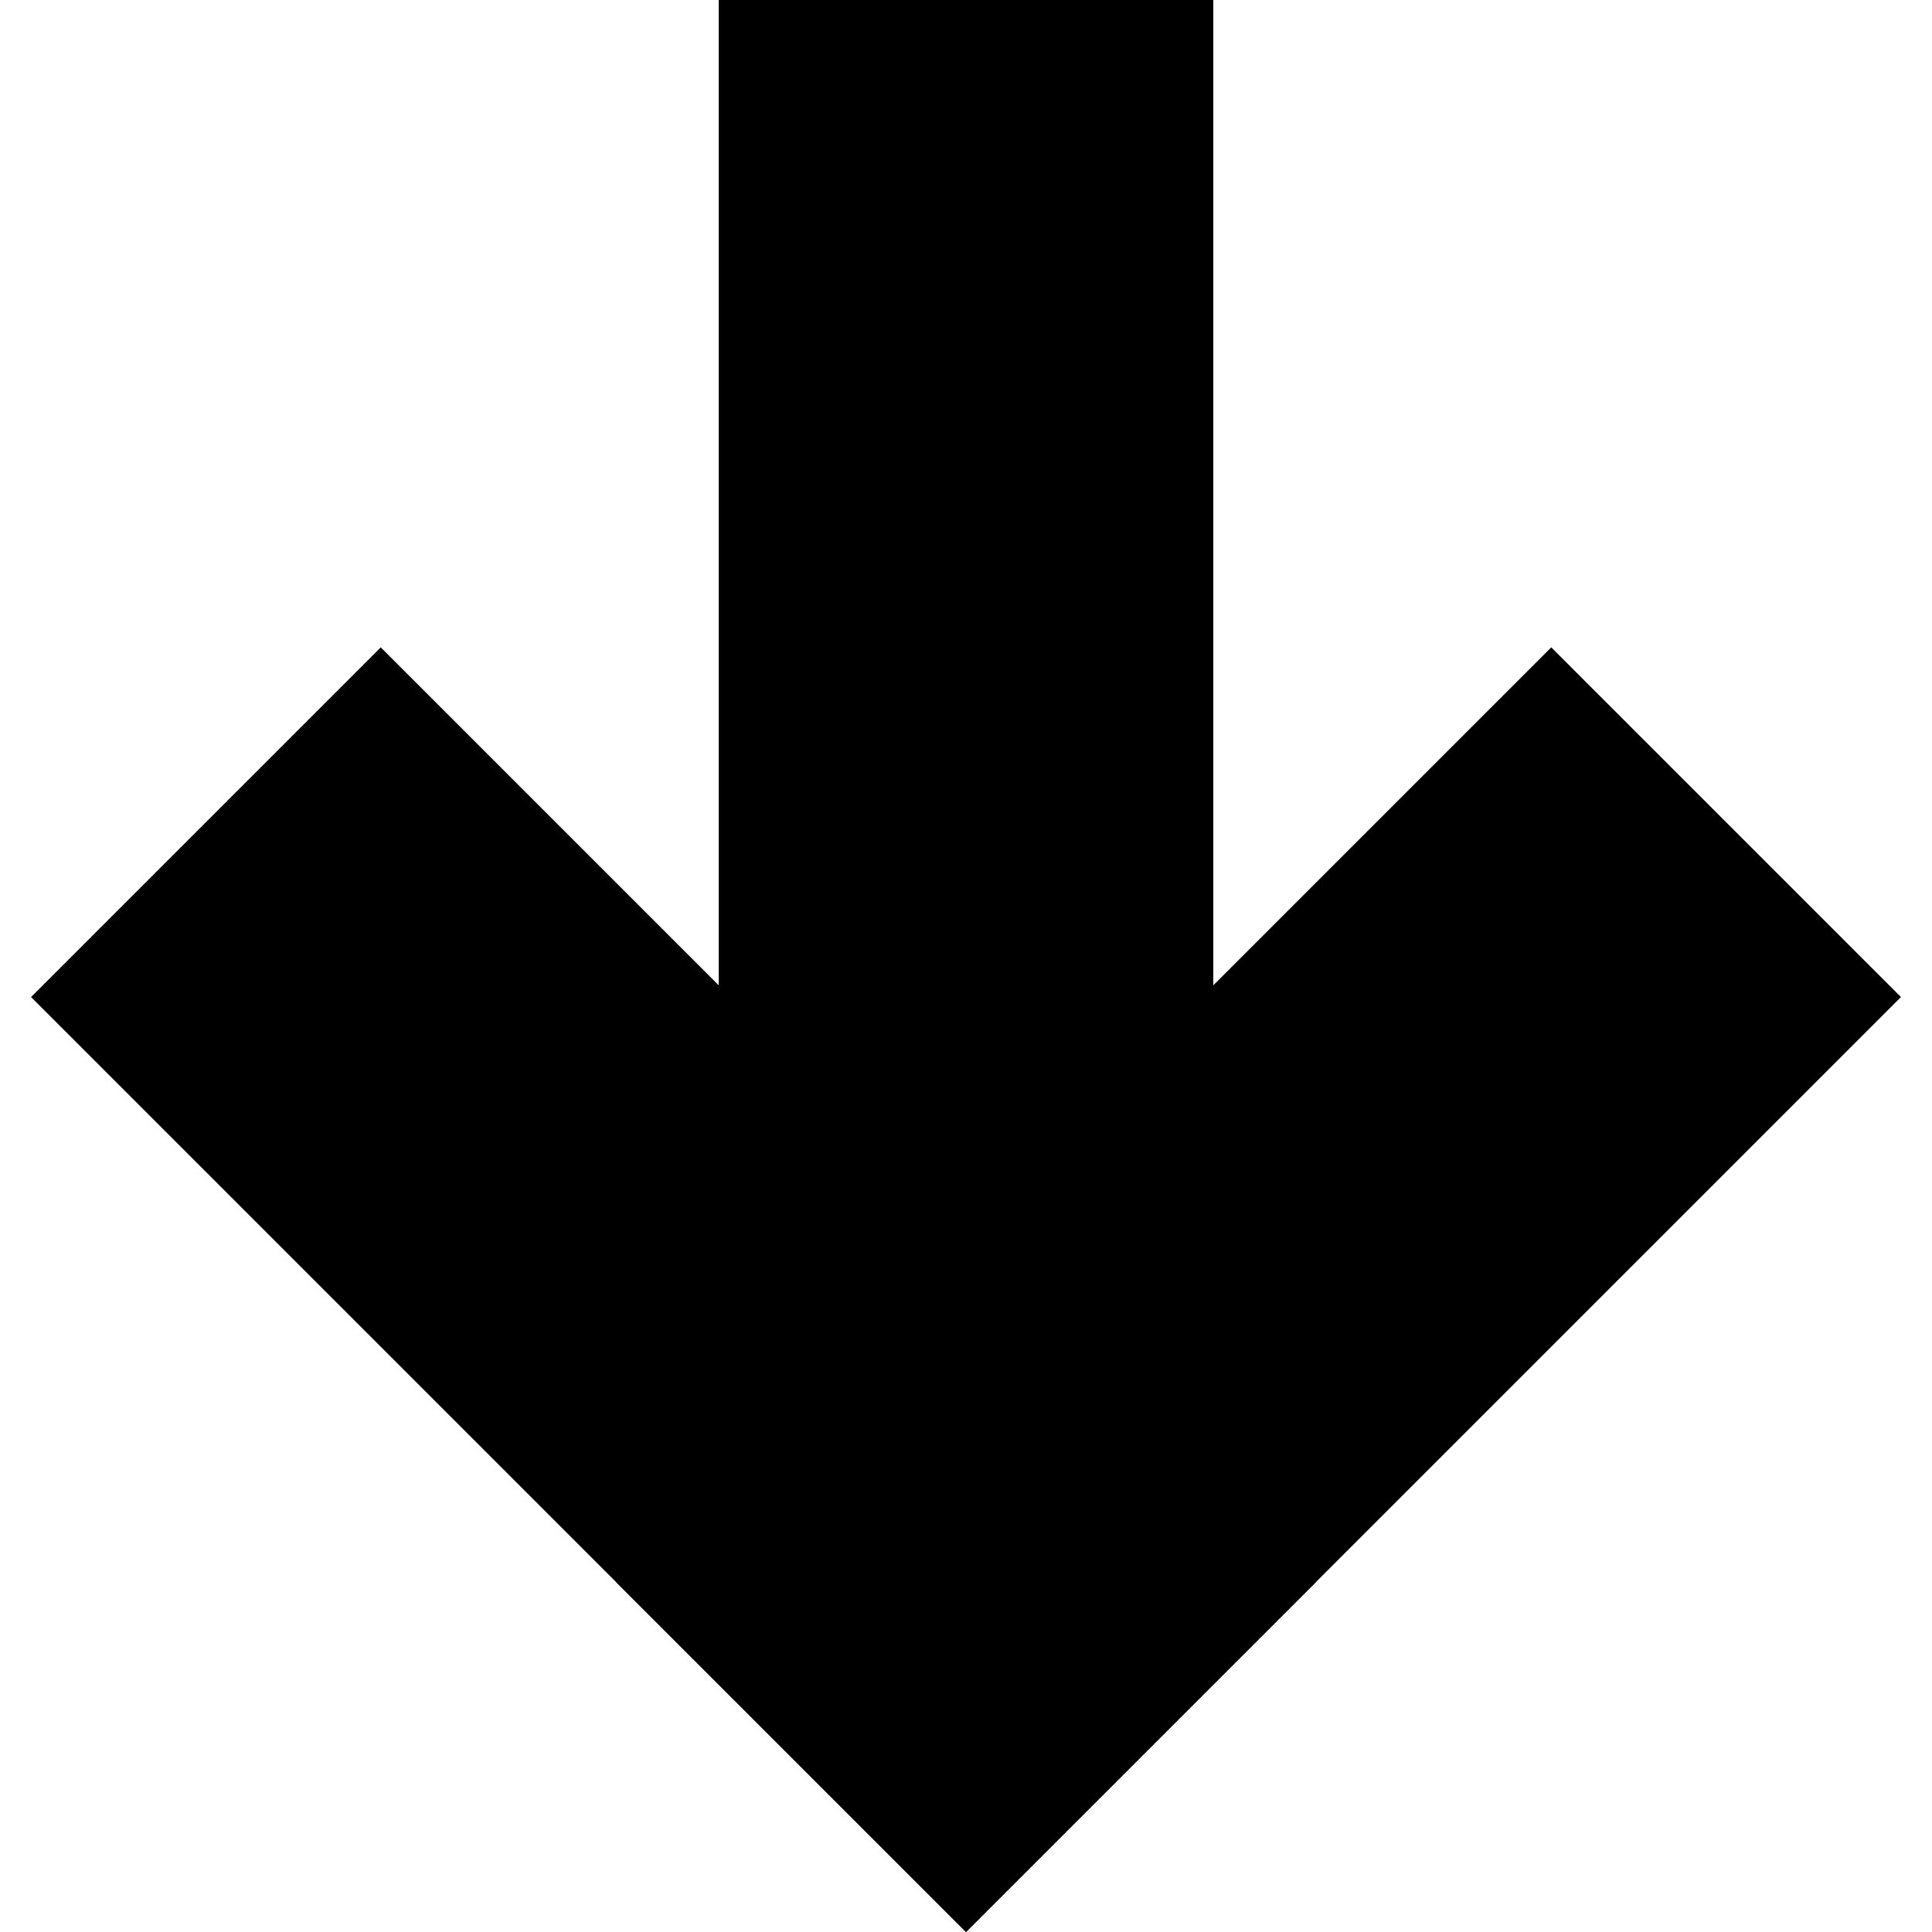
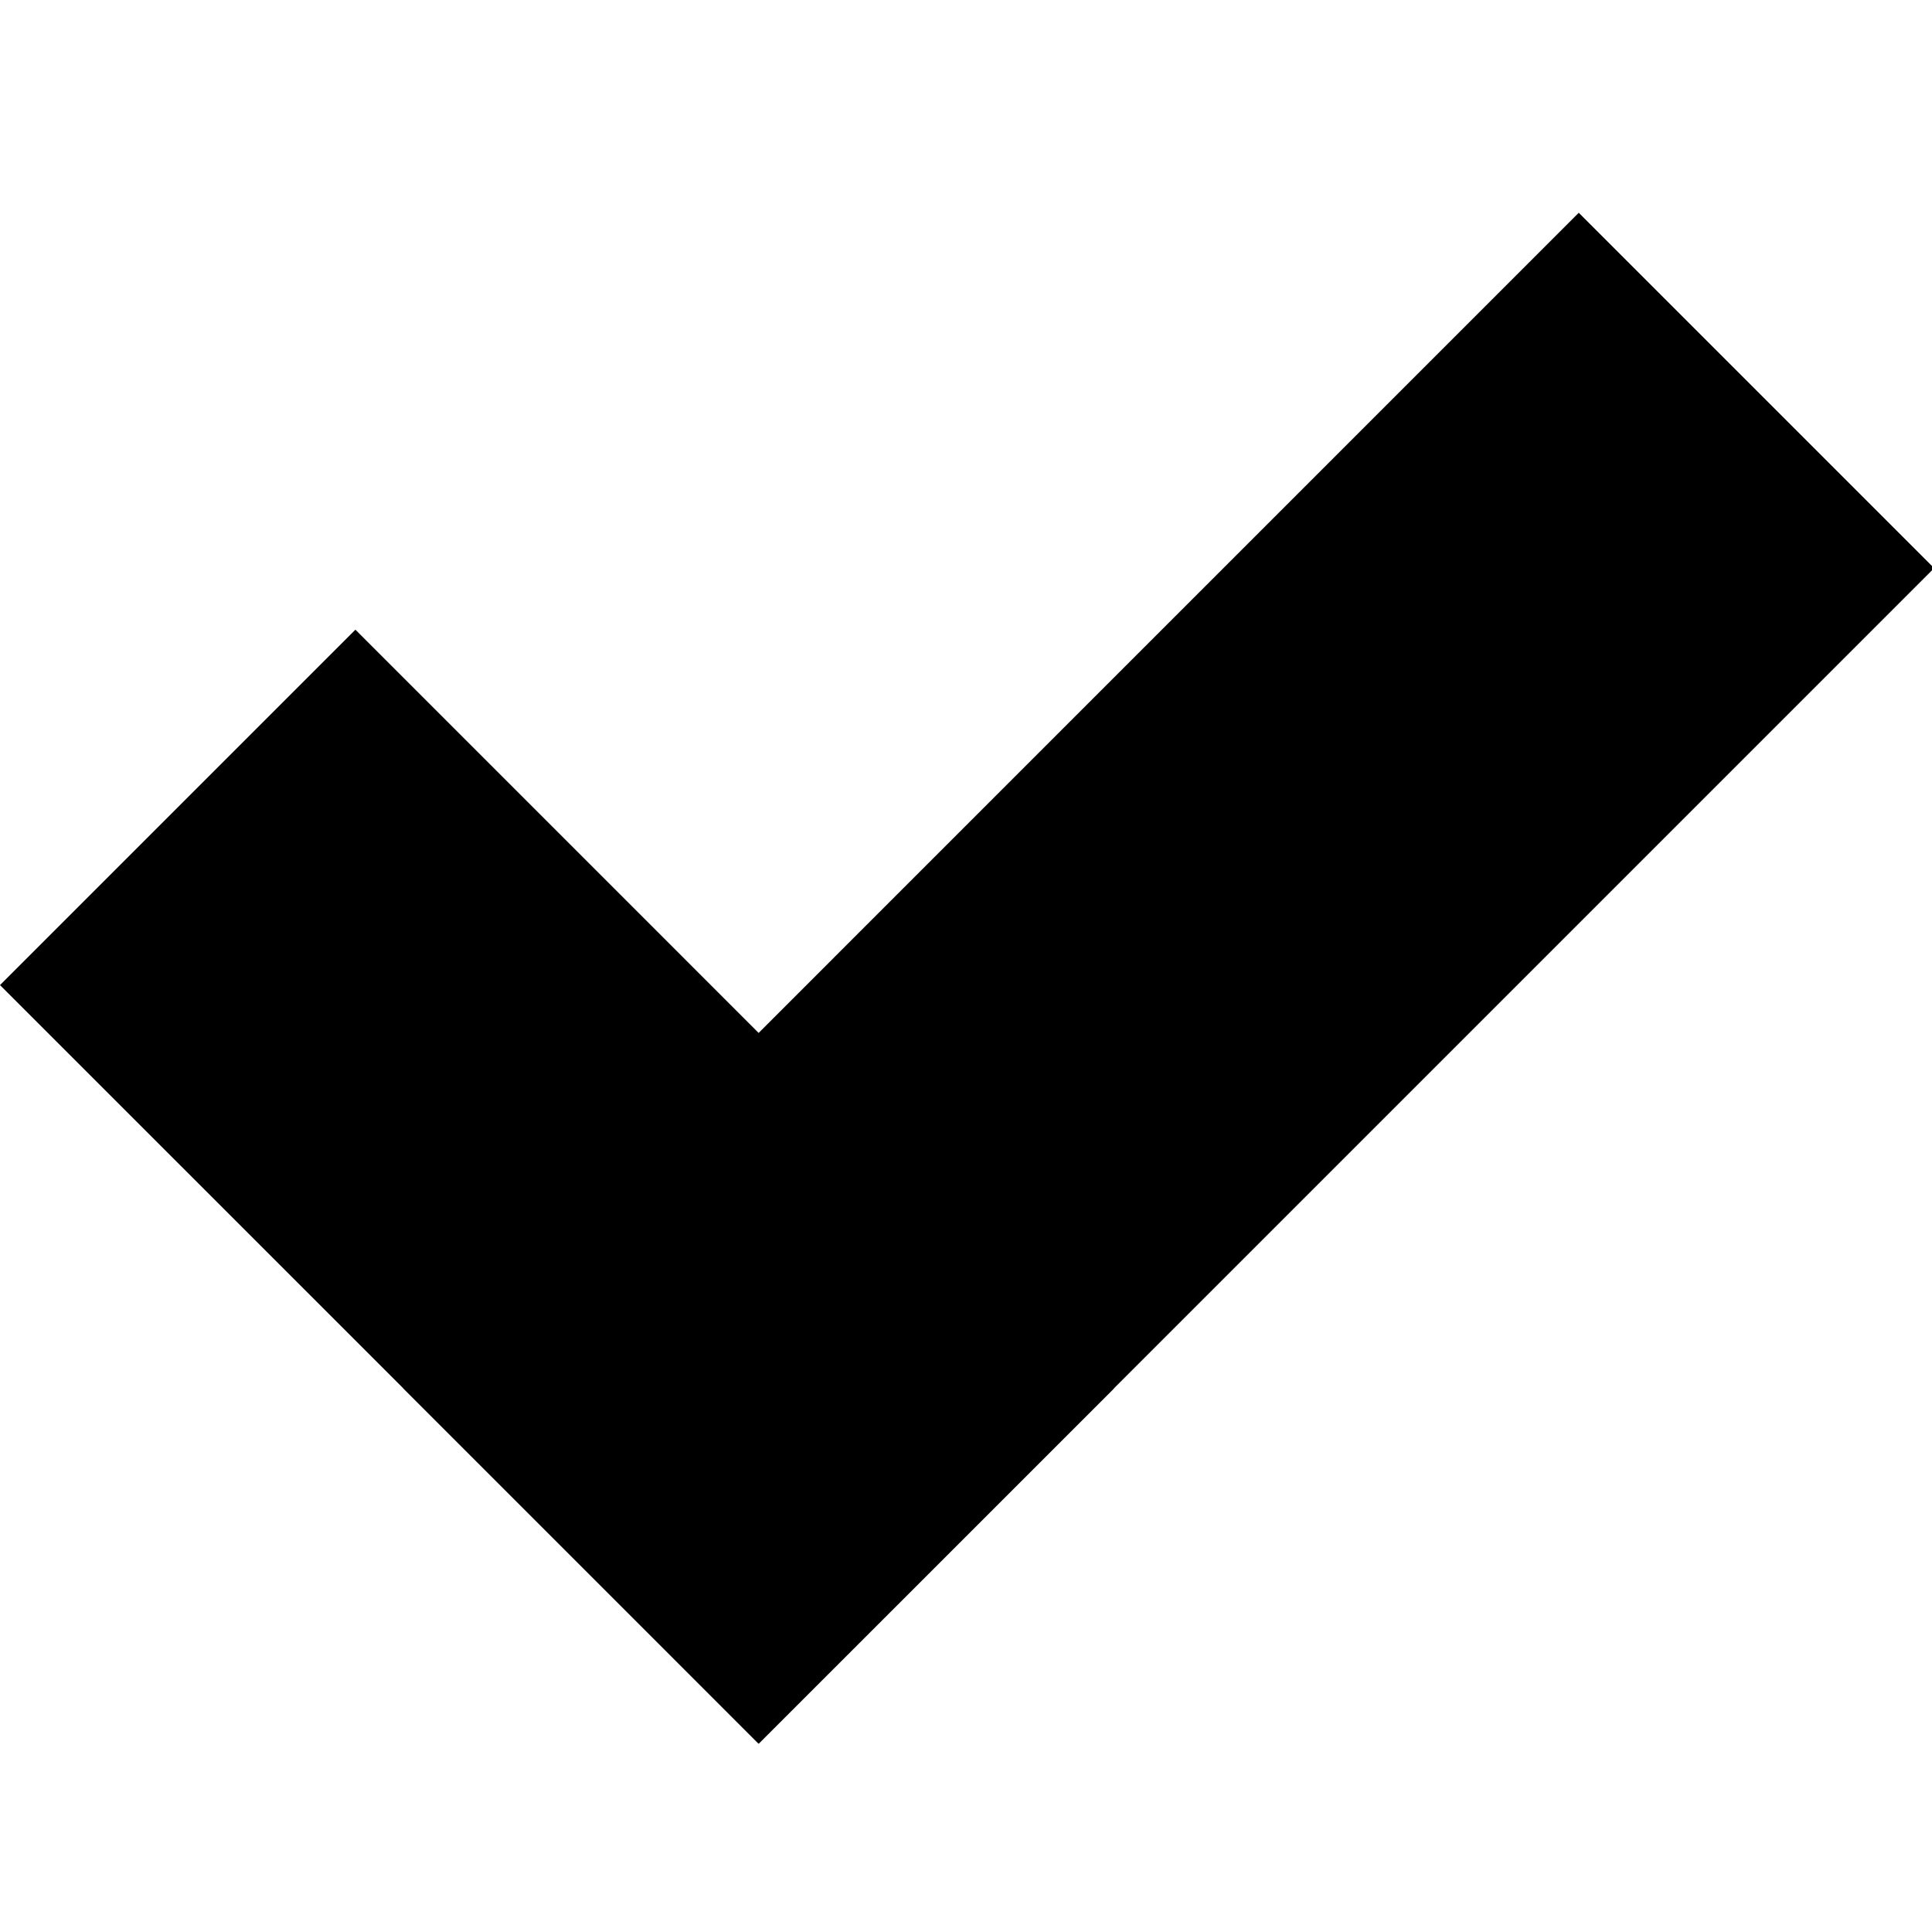
- <svg xmlns="http://www.w3.org/2000/svg" viewBox="0 0 40 40">
-   <path d="M14.88 0h10.24v27.375H14.88z" />
-   <path d="M.643 20.643l7.24-7.24L27.24 32.76 20 40z" />
-   <path d="M20 40l-7.24-7.24 19.357-19.357 7.24 7.24z" />
+ <svg xmlns="http://www.w3.org/2000/svg" viewBox="0 0 39.5 39.5">
+   <path d="M-35.12 0h10.24v27.375h-10.24z" />
+   <path d="M-49.357 20.643l7.24-7.24L-22.76 32.76-30 40z" />
+   <path d="M-30 40l-7.24-7.24 19.357-19.357 7.24 7.24z" />
+   <g>
+     <path d="M7.266 12.874l15.51 15.51-7.266 7.265L0 20.14z" />
+     <path d="M39.544 11.616L15.51 35.65l-7.265-7.266L32.278 4.35z" />
+   </g>
</svg>
